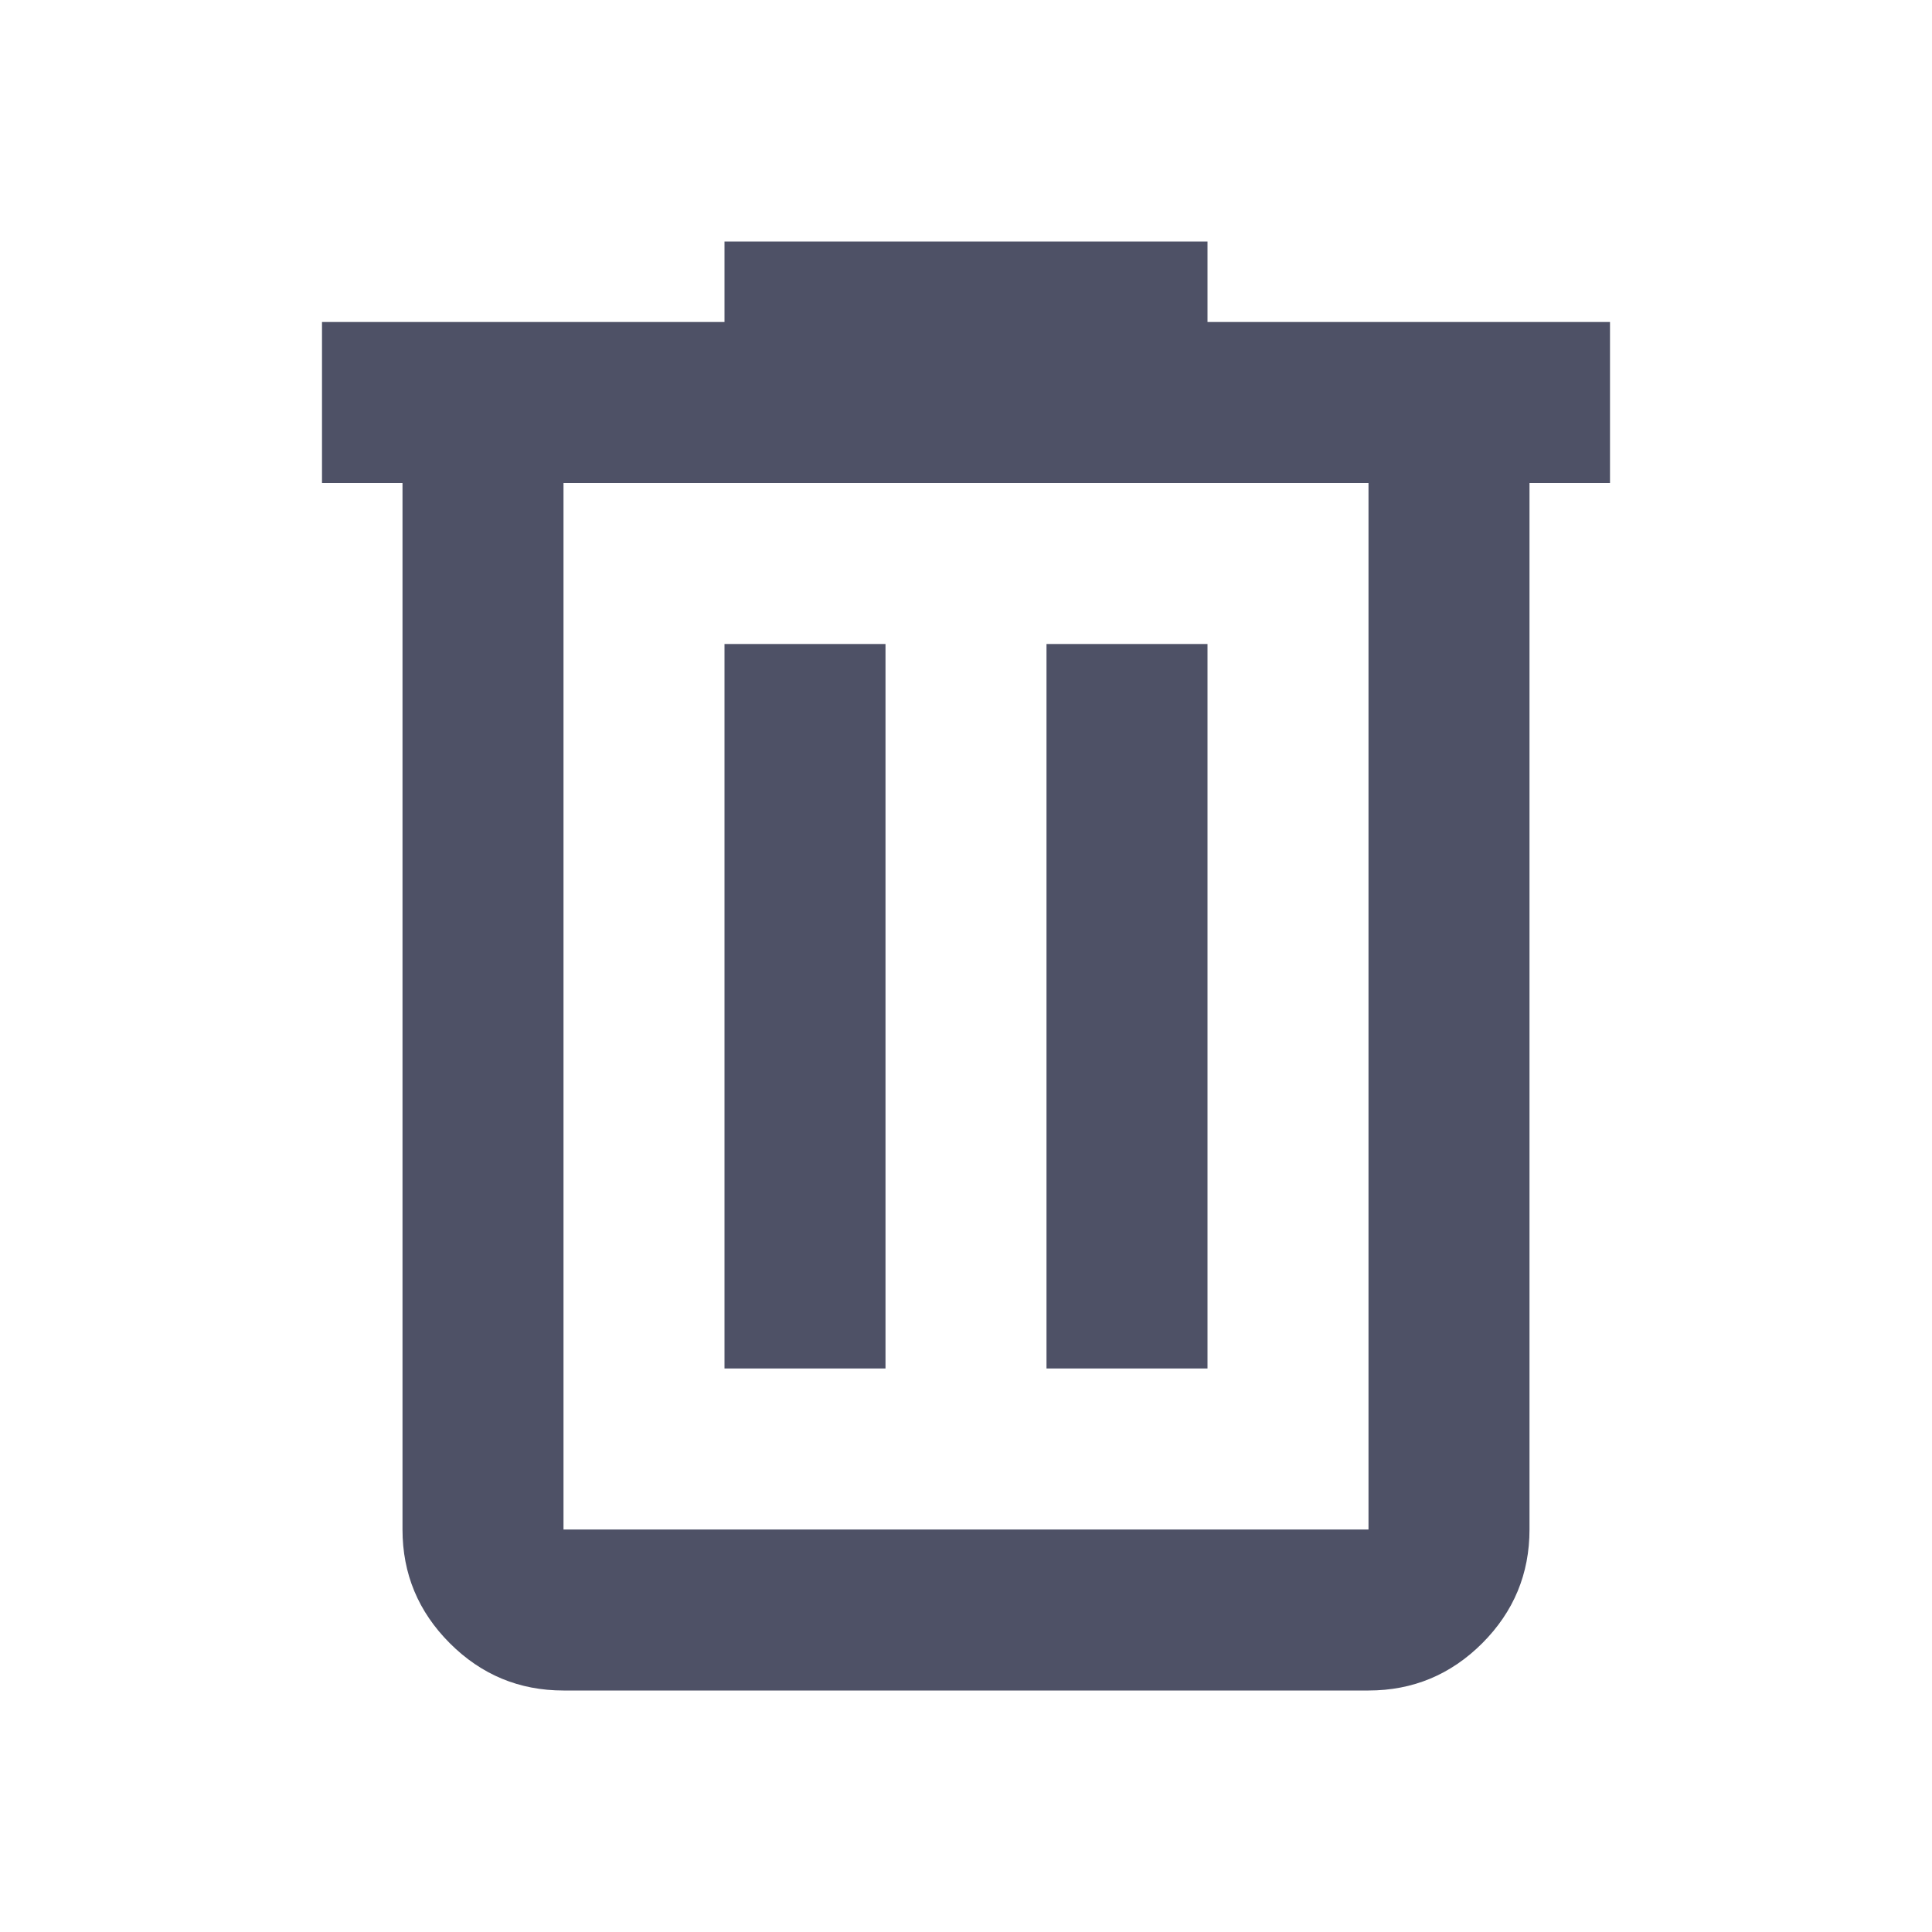
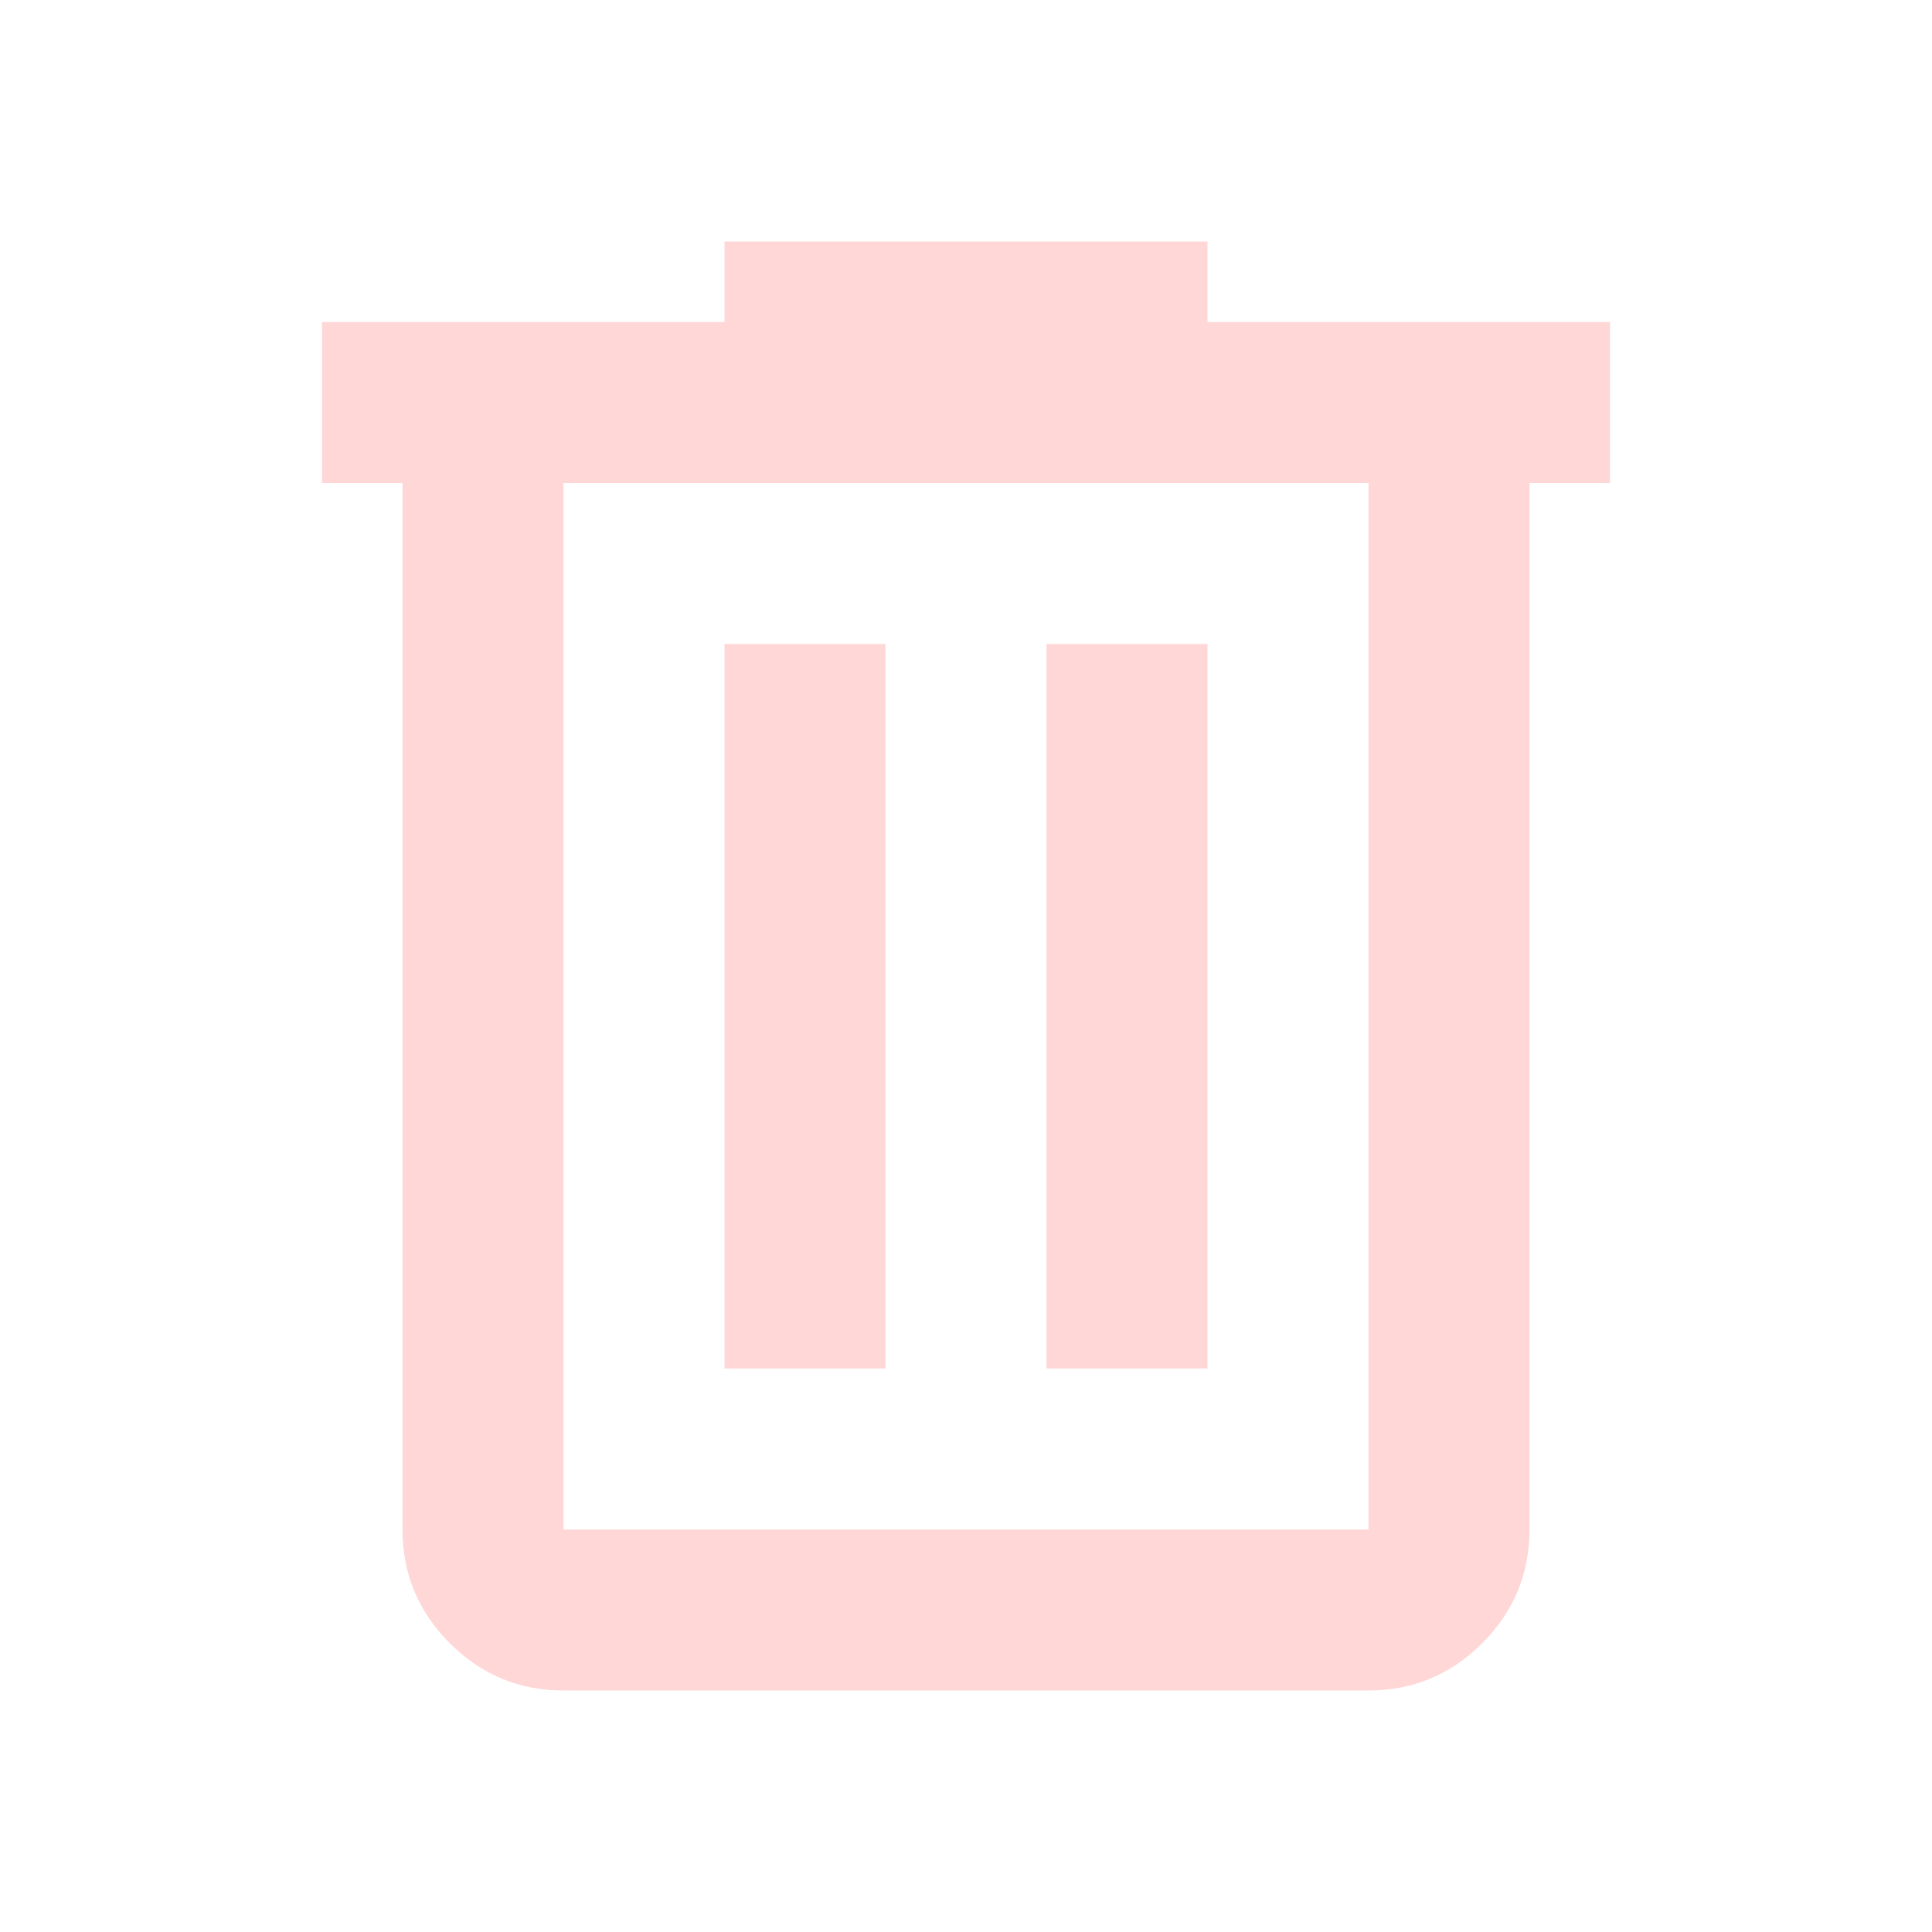
- <svg xmlns="http://www.w3.org/2000/svg" height="24" viewBox="0 0 24 24" width="24" fill="#4E5166">
+ <svg xmlns="http://www.w3.org/2000/svg" height="24" viewBox="0 0 24 24" width="24" fill="#FFD7D7">
  <path d="M7 21Q6.175 21 5.588 20.413Q5 19.825 5 19V6H4V4H9V3H15V4H20V6H19V19Q19 19.825 18.413 20.413Q17.825 21 17 21ZM17 6H7V19Q7 19 7 19Q7 19 7 19H17Q17 19 17 19Q17 19 17 19ZM9 17H11V8H9ZM13 17H15V8H13ZM7 6V19Q7 19 7 19Q7 19 7 19Q7 19 7 19Q7 19 7 19Z" />
</svg>
